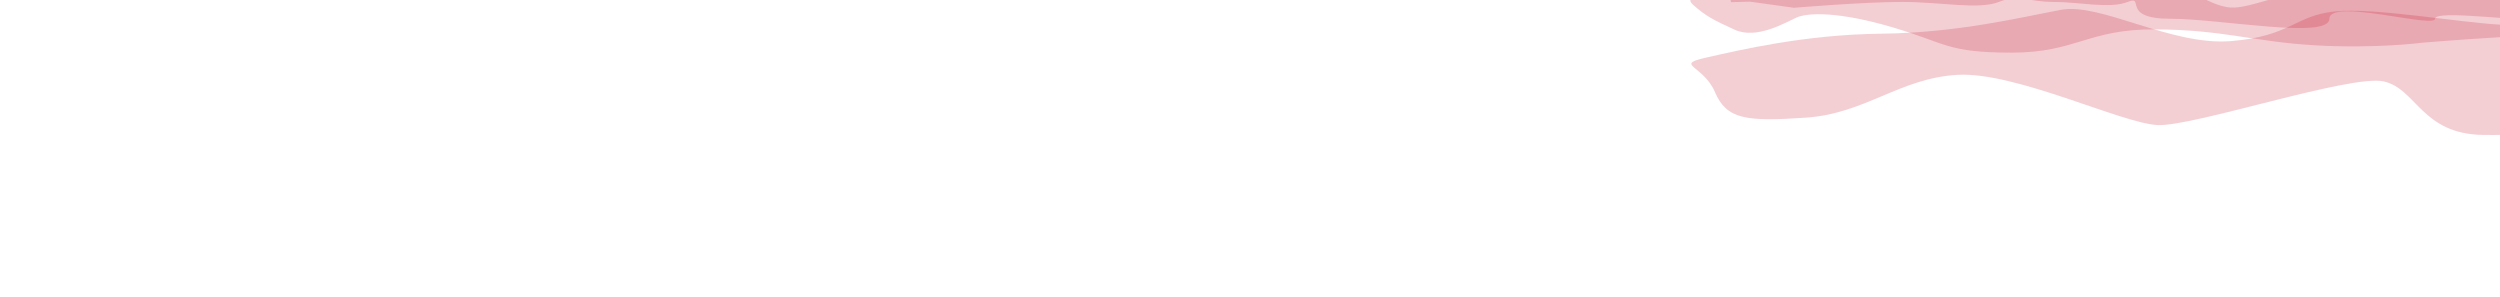
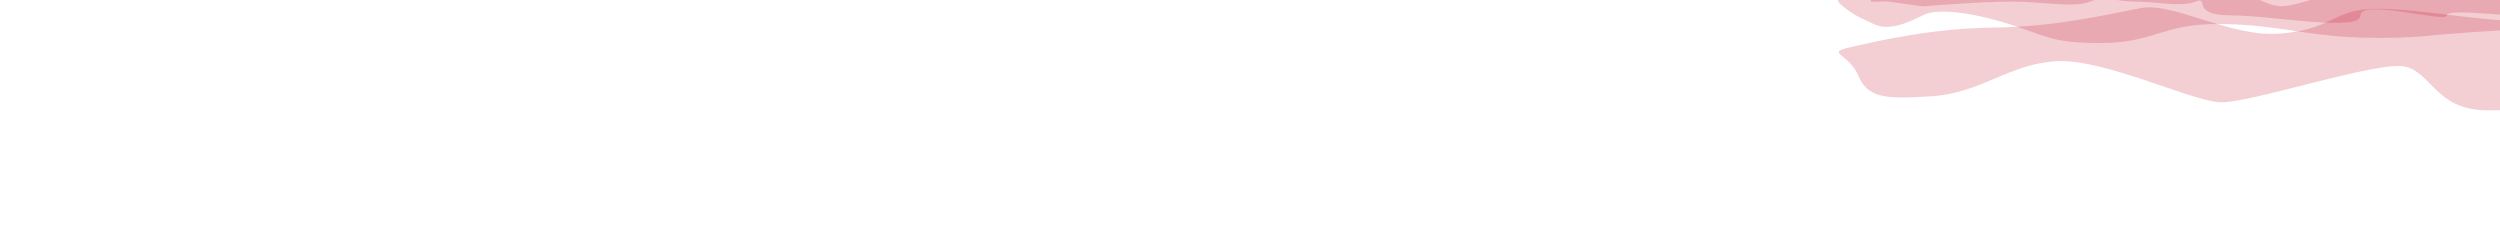
- <svg xmlns="http://www.w3.org/2000/svg" version="1.1" x="0px" y="0px" width="9111px" height="1080px" viewBox="0 0 9111 1080" enable-background="new 0 0 9111 1080" xml:space="preserve">
+ <svg xmlns="http://www.w3.org/2000/svg" version="1.1" x="0px" y="0px" width="11143px" height="1080px" viewBox="0 0 11143 1080" enable-background="new 0 0 11143 1080" xml:space="preserve">
  <g id="sky_x5F_RTtoLFT">
    <g>
-       <path opacity="0.2" fill="#C5102A" d="M9490.506,62.772c-28.178-3-221.9,36.003-380.399,27.002    c-158.5-9.001-457.888-63.006-602.3-48.005c-144.411,15.001-158.499,90.009-376.877,108.011    c-218.377,18.002-475.499-141.014-619.91-114.011s-376.878,84.008-655.133,87.009s-517.766,60.006-637.521,87.009    c-119.755,27.002-10.566,27.002,31.7,126.012s112.71,108.012,331.088,93.01s341.655-144.014,552.988-156.016    c211.333-12.001,598.776,177.018,729.099,183.018s704.444-186.019,824.199-159.016c119.756,27.003,137.365,192.019,362.788,195.02    s436.756-33.003,500.154-66.006c63.4-33.003,52.832-321.032,42.266-324.032C9582.084,98.775,9490.506,62.772,9490.506,62.772z" />
-       <path opacity="0.2" fill="#C5102A" d="M6378.433,6.167l159.658,22.3c0,0,253.574-21.371,394.449-21.371    c140.874,0,278.227,29.27,352.187,0c73.958-29.269,105.655,0,199.572,0s204.269,26.017,270.01,0s-28.174,61.326,154.962,61.326    c183.137,0,579.934,76.193,579.934,0s385.058,36.238,385.058,0s355.708,17.19,399.144,0    c43.437-17.19,136.179-53.893,160.833-63.649c24.651-9.756-5.871-103.604-38.741-101.746c-32.871,1.858-3106.285,0-3101.589,2.788    s14.087,102.21,14.087,102.21L6378.433,6.167z" />
-       <path opacity="0.2" fill="#C5102A" d="M6270.429-42.456l150.266-25.588c0,0,220.704,28.282,248.878,30.975    c28.175,2.694,453.147-14.814,462.539-17.508c9.391-2.693,403.84-1.347,424.972-1.347c21.131,0,373.317,14.814,406.188,20.202    c32.87,5.387,110.351,65.991,178.441,63.297c68.089-2.693,154.962-45.79,255.922-55.217    c100.96-9.428,436.711-18.855,521.236-10.774c84.523,8.081,190.18,41.75,270.01,43.097    c79.828,1.347,147.917-39.056,216.007-32.322c68.09,6.733,79.829,121.208,61.046,131.982s-237.139,32.322-288.793,29.629    c-51.653-2.694-347.491,21.548-347.491,21.548s-173.745,22.895-396.796,9.427c-223.052-13.467-331.056-56.564-577.586-57.911    c-246.531-1.347-288.793,84.846-523.584,84.846c-234.791,0-237.139-33.669-432.016-91.58    c-194.876-57.911-309.924-55.217-352.186-36.362c-42.263,18.854-145.571,80.806-225.4,44.443    c-79.829-36.362-105.656-49.83-152.614-91.58S6270.429-42.456,6270.429-42.456z" />
+       <path opacity="0.2" fill="#C5102A" d="M11522.506,62.772c-28.178-3-221.9,36.003-380.399,27.002    c-158.5-9.001-457.888-63.006-602.3-48.005c-144.411,15.001-158.499,90.009-376.877,108.011    c-218.377,18.002-475.498-141.014-619.91-114.011c-144.41,27.003-376.877,84.008-655.133,87.009    c-278.254,3-517.766,60.006-637.521,87.009s-10.566,27.002,31.7,126.012s112.71,108.012,331.088,93.01    s341.655-144.014,552.988-156.016c211.334-12.001,598.776,177.018,729.099,183.018s704.444-186.019,824.199-159.016    c119.756,27.003,137.365,192.019,362.788,195.02s436.756-33.003,500.154-66.006c63.4-33.003,52.832-321.032,42.266-324.032    C11614.084,98.775,11522.506,62.772,11522.506,62.772z" />
+       <path opacity="0.2" fill="#C5102A" d="M8410.433,6.167l159.657,22.3c0,0,253.574-21.371,394.449-21.371    c140.874,0,278.227,29.27,352.187,0c73.958-29.269,105.655,0,199.571,0c93.917,0,204.27,26.017,270.01,0    c65.742-26.017-28.174,61.326,154.963,61.326s579.934,76.193,579.934,0s385.058,36.238,385.058,0s355.708,17.19,399.144,0    c43.437-17.19,136.179-53.893,160.833-63.649c24.651-9.756-5.871-103.604-38.741-101.746c-32.871,1.858-3106.285,0-3101.589,2.788    s14.087,102.21,14.087,102.21L8410.433,6.167z" />
+       <path opacity="0.2" fill="#C5102A" d="M8302.429-42.456l150.266-25.588c0,0,220.704,28.282,248.878,30.975    c28.176,2.694,453.147-14.814,462.539-17.508c9.391-2.693,403.84-1.347,424.972-1.347c21.131,0,373.317,14.814,406.188,20.202    c32.87,5.387,110.352,65.991,178.441,63.297c68.089-2.693,154.962-45.79,255.922-55.217    c100.96-9.428,436.711-18.855,521.236-10.774c84.523,8.081,190.18,41.75,270.01,43.097    c79.828,1.347,147.917-39.056,216.007-32.322c68.09,6.733,79.829,121.208,61.046,131.982s-237.139,32.322-288.793,29.629    c-51.653-2.694-347.491,21.548-347.491,21.548s-173.745,22.895-396.796,9.427c-223.052-13.467-331.056-56.564-577.586-57.911    c-246.531-1.347-288.793,84.846-523.584,84.846s-237.139-33.669-432.016-91.58c-194.876-57.911-309.924-55.217-352.186-36.362    c-42.264,18.854-145.571,80.806-225.4,44.443c-79.828-36.362-105.656-49.83-152.613-91.58    C8154.51-24.948,8302.429-42.456,8302.429-42.456z" />
    </g>
  </g>
</svg>
